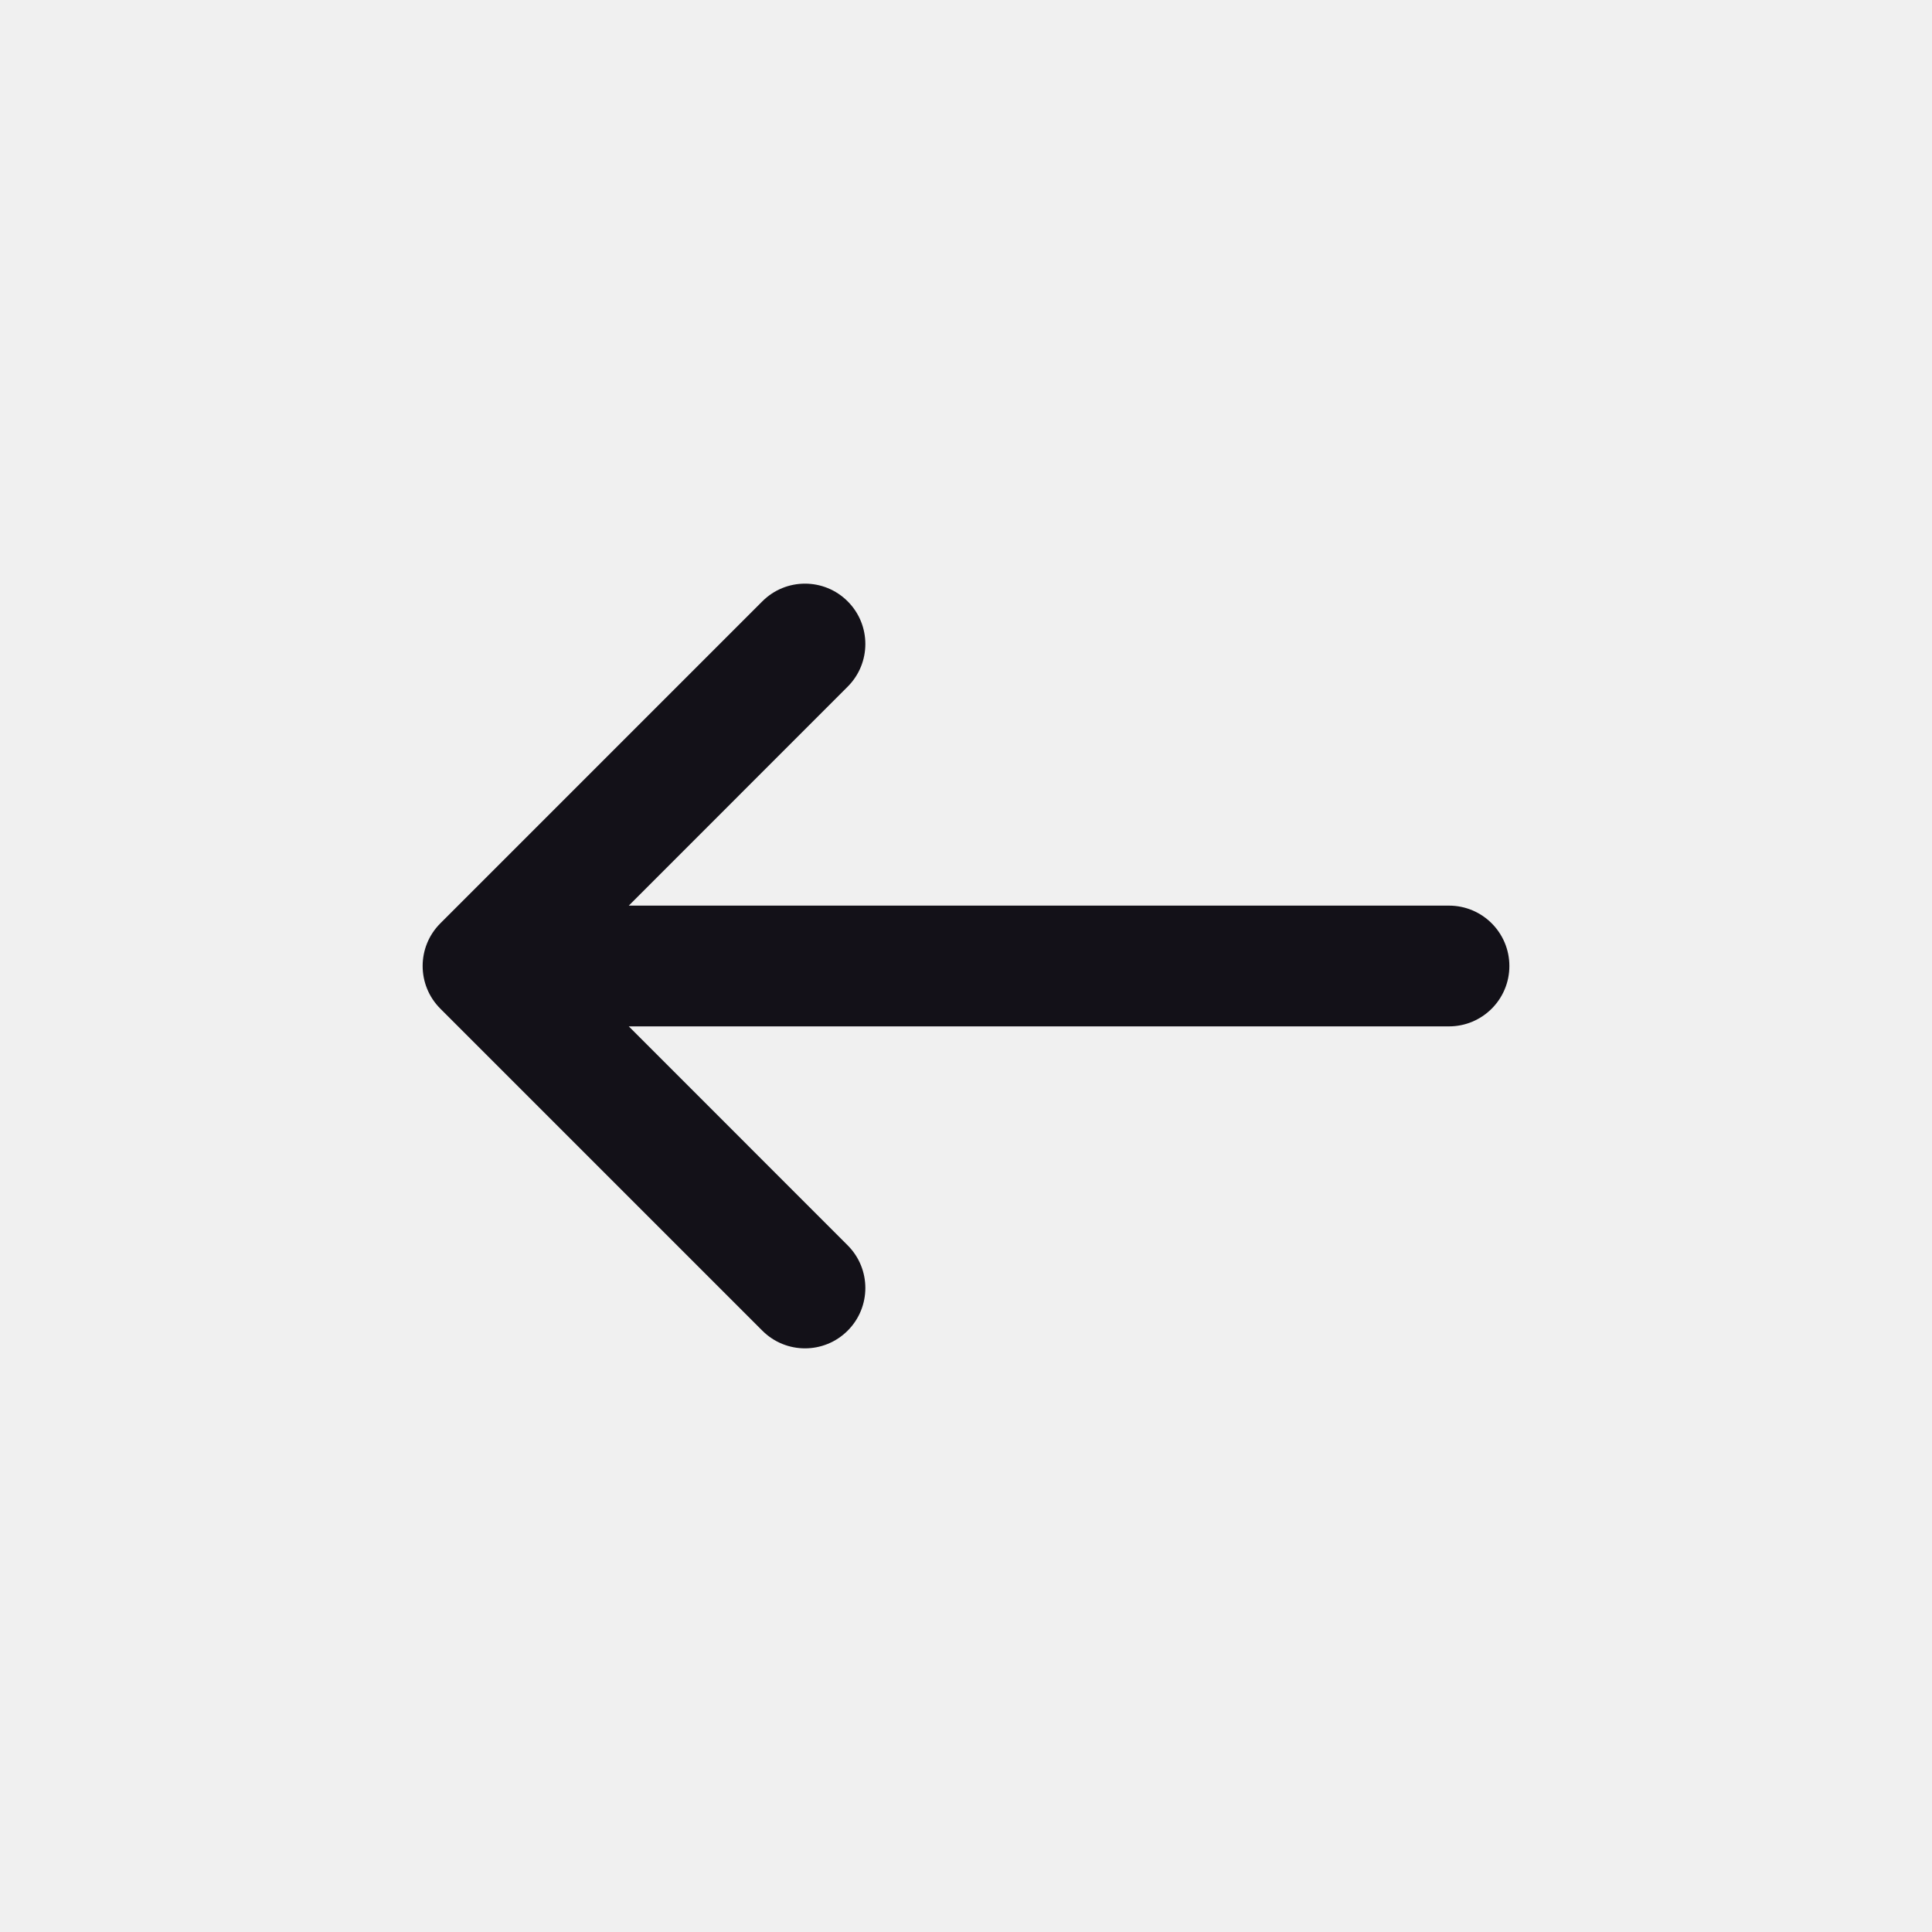
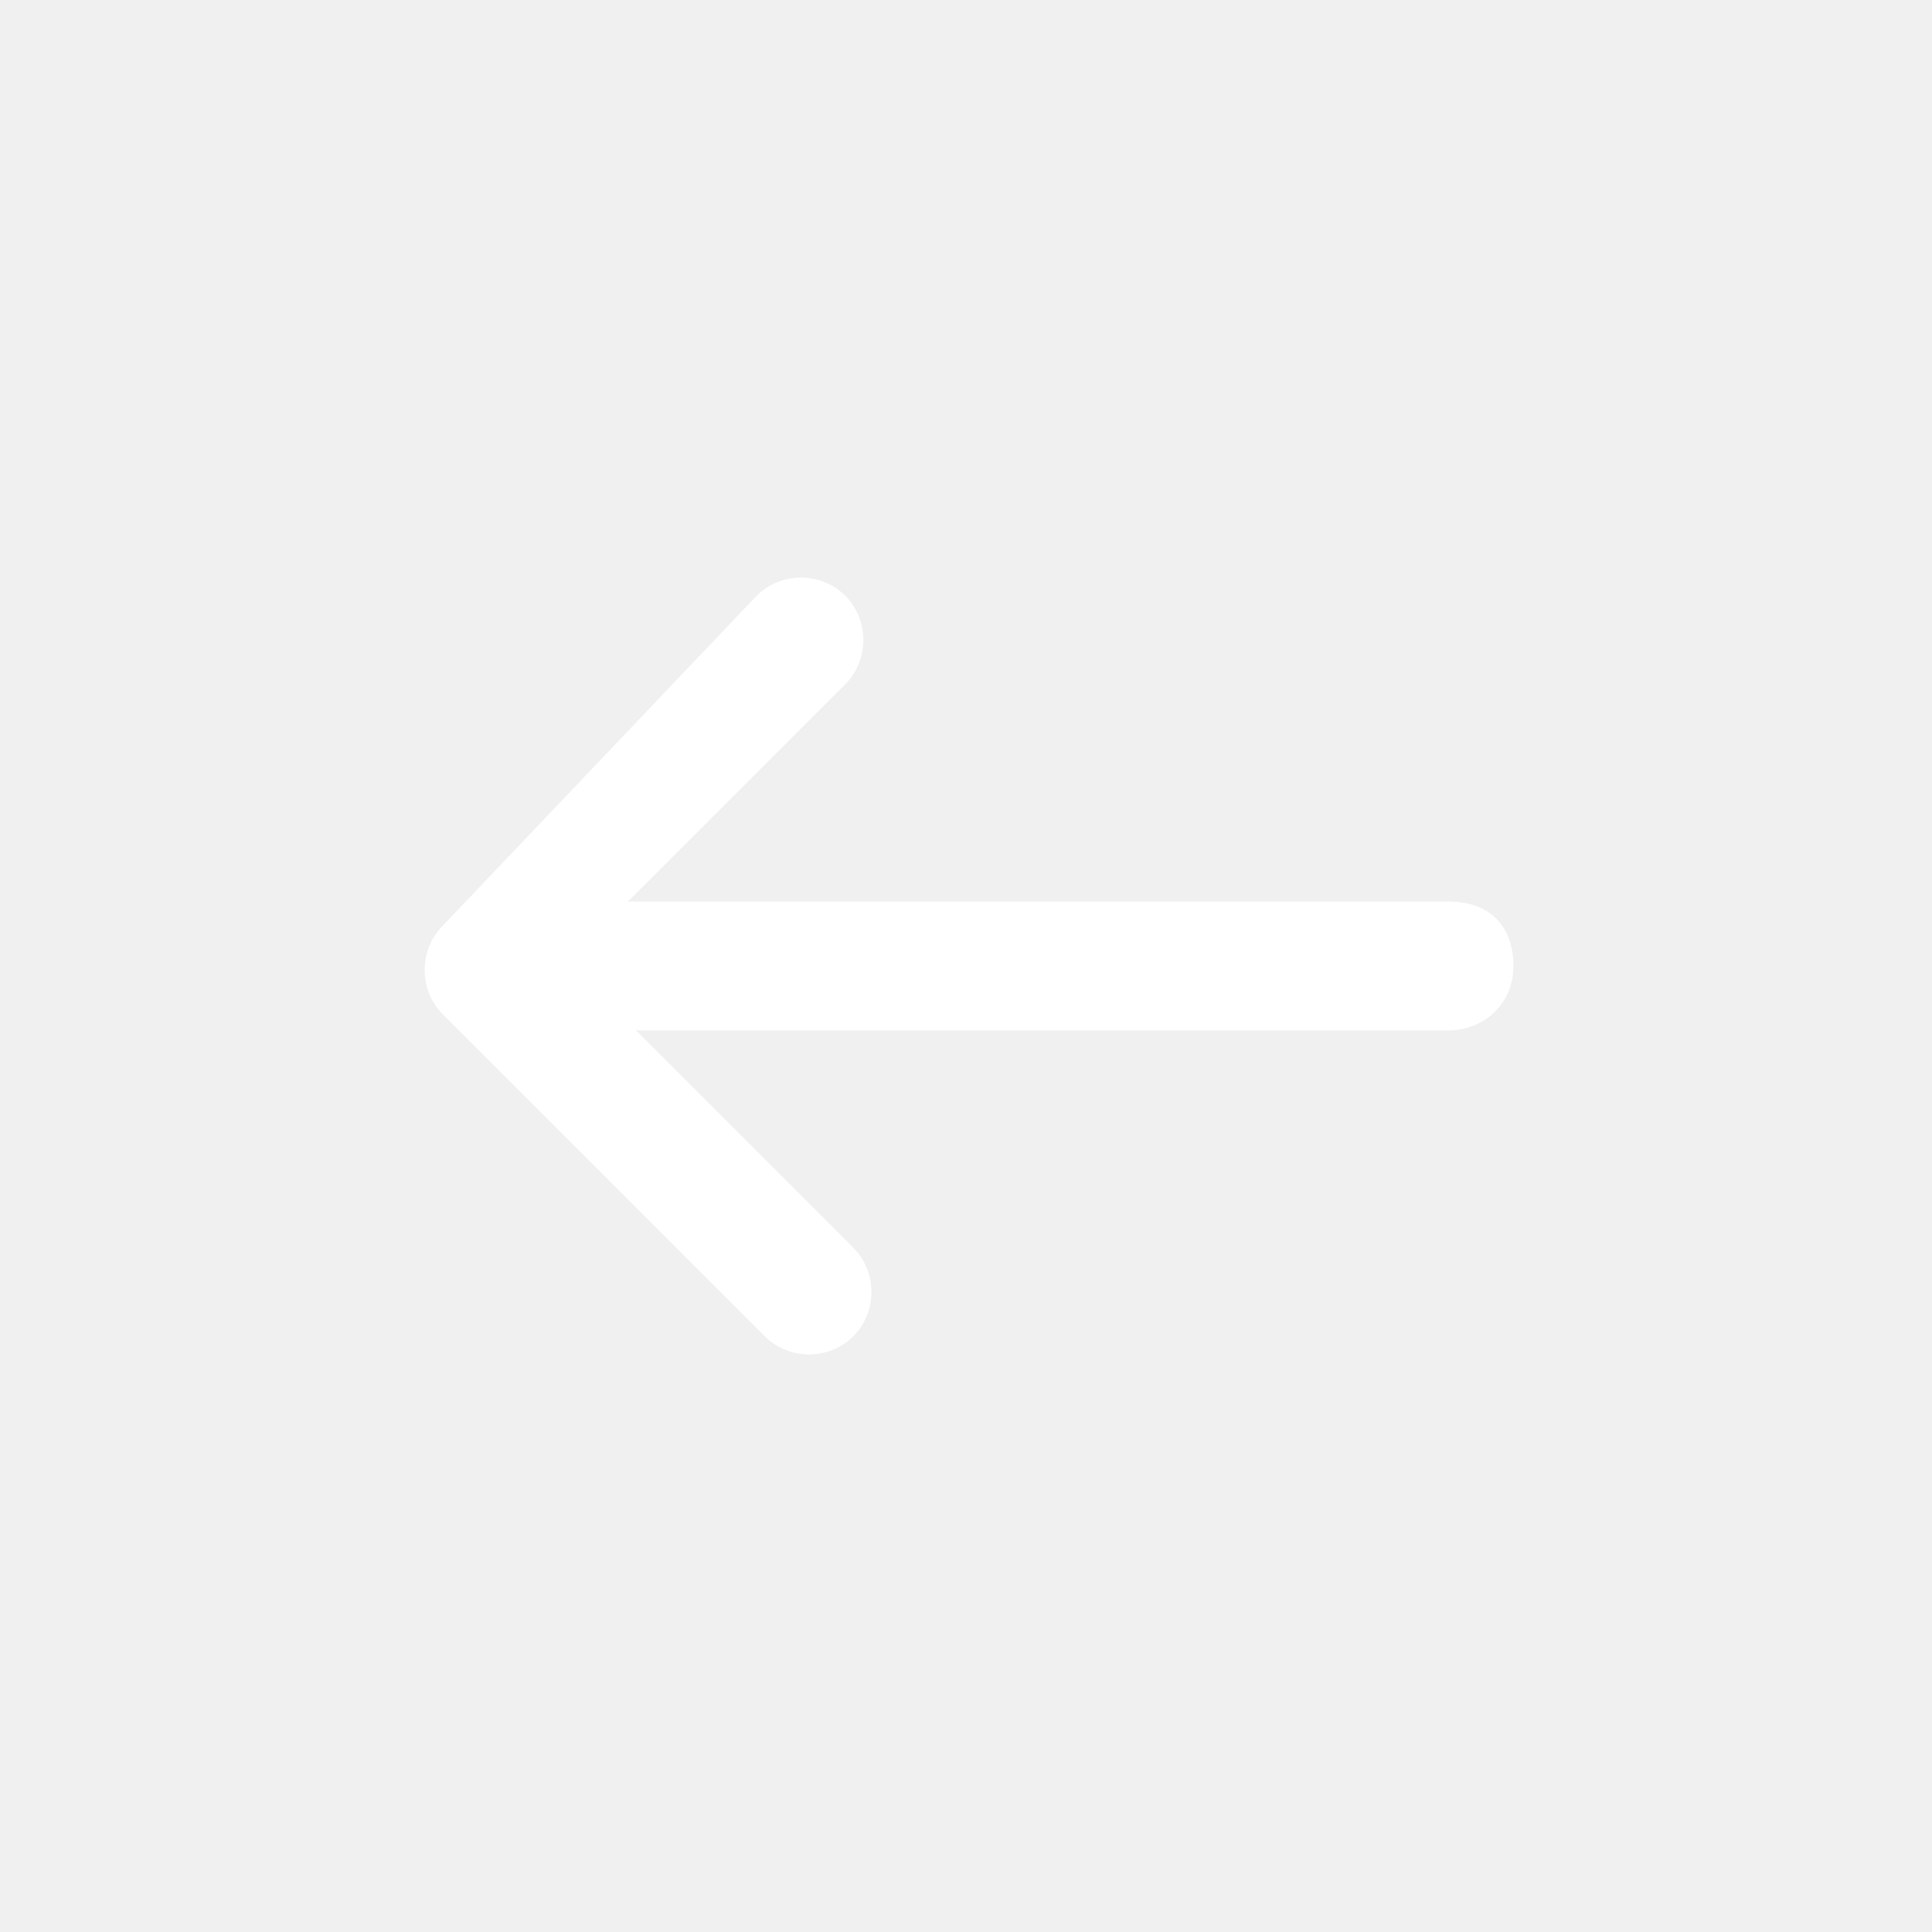
- <svg xmlns="http://www.w3.org/2000/svg" width="24" height="24" viewBox="0 0 24 24" fill="none">
-   <path fill-rule="evenodd" clip-rule="evenodd" d="M5.47 11.47C5.177 11.763 5.177 12.237 5.47 12.53L9.47 16.53C9.763 16.823 10.237 16.823 10.53 16.53C10.823 16.237 10.823 15.763 10.53 15.47L7.811 12.75L18 12.75C18.414 12.75 18.75 12.414 18.75 12C18.75 11.586 18.414 11.25 18 11.25L7.811 11.25L10.53 8.53C10.823 8.237 10.823 7.763 10.53 7.47C10.237 7.177 9.763 7.177 9.47 7.47L5.47 11.47Z" fill="#131118" />
+ <svg xmlns="http://www.w3.org/2000/svg" version="1.1" id="Layer_1" x="0px" y="0px" viewBox="0 0 24 24" style="enable-background:new 0 0 24 24;" xml:space="preserve">
+   <style type="text/css">
+ 	.st0{fill-rule:evenodd;clip-rule:evenodd;fill:#FFFFFF;}
+ </style>
+   <path class="st0" d="M5.5,11.5c-0.3,0.3-0.3,0.8,0,1.1l4,4c0.3,0.3,0.8,0.3,1.1,0s0.3-0.8,0-1.1l-2.7-2.7H18c0.4,0,0.8-0.3,0.8-0.8  s-0.3-0.8-0.8-0.8H7.8l2.7-2.7c0.3-0.3,0.3-0.8,0-1.1c-0.3-0.3-0.8-0.3-1.1,0L5.5,11.5z" />
</svg>
